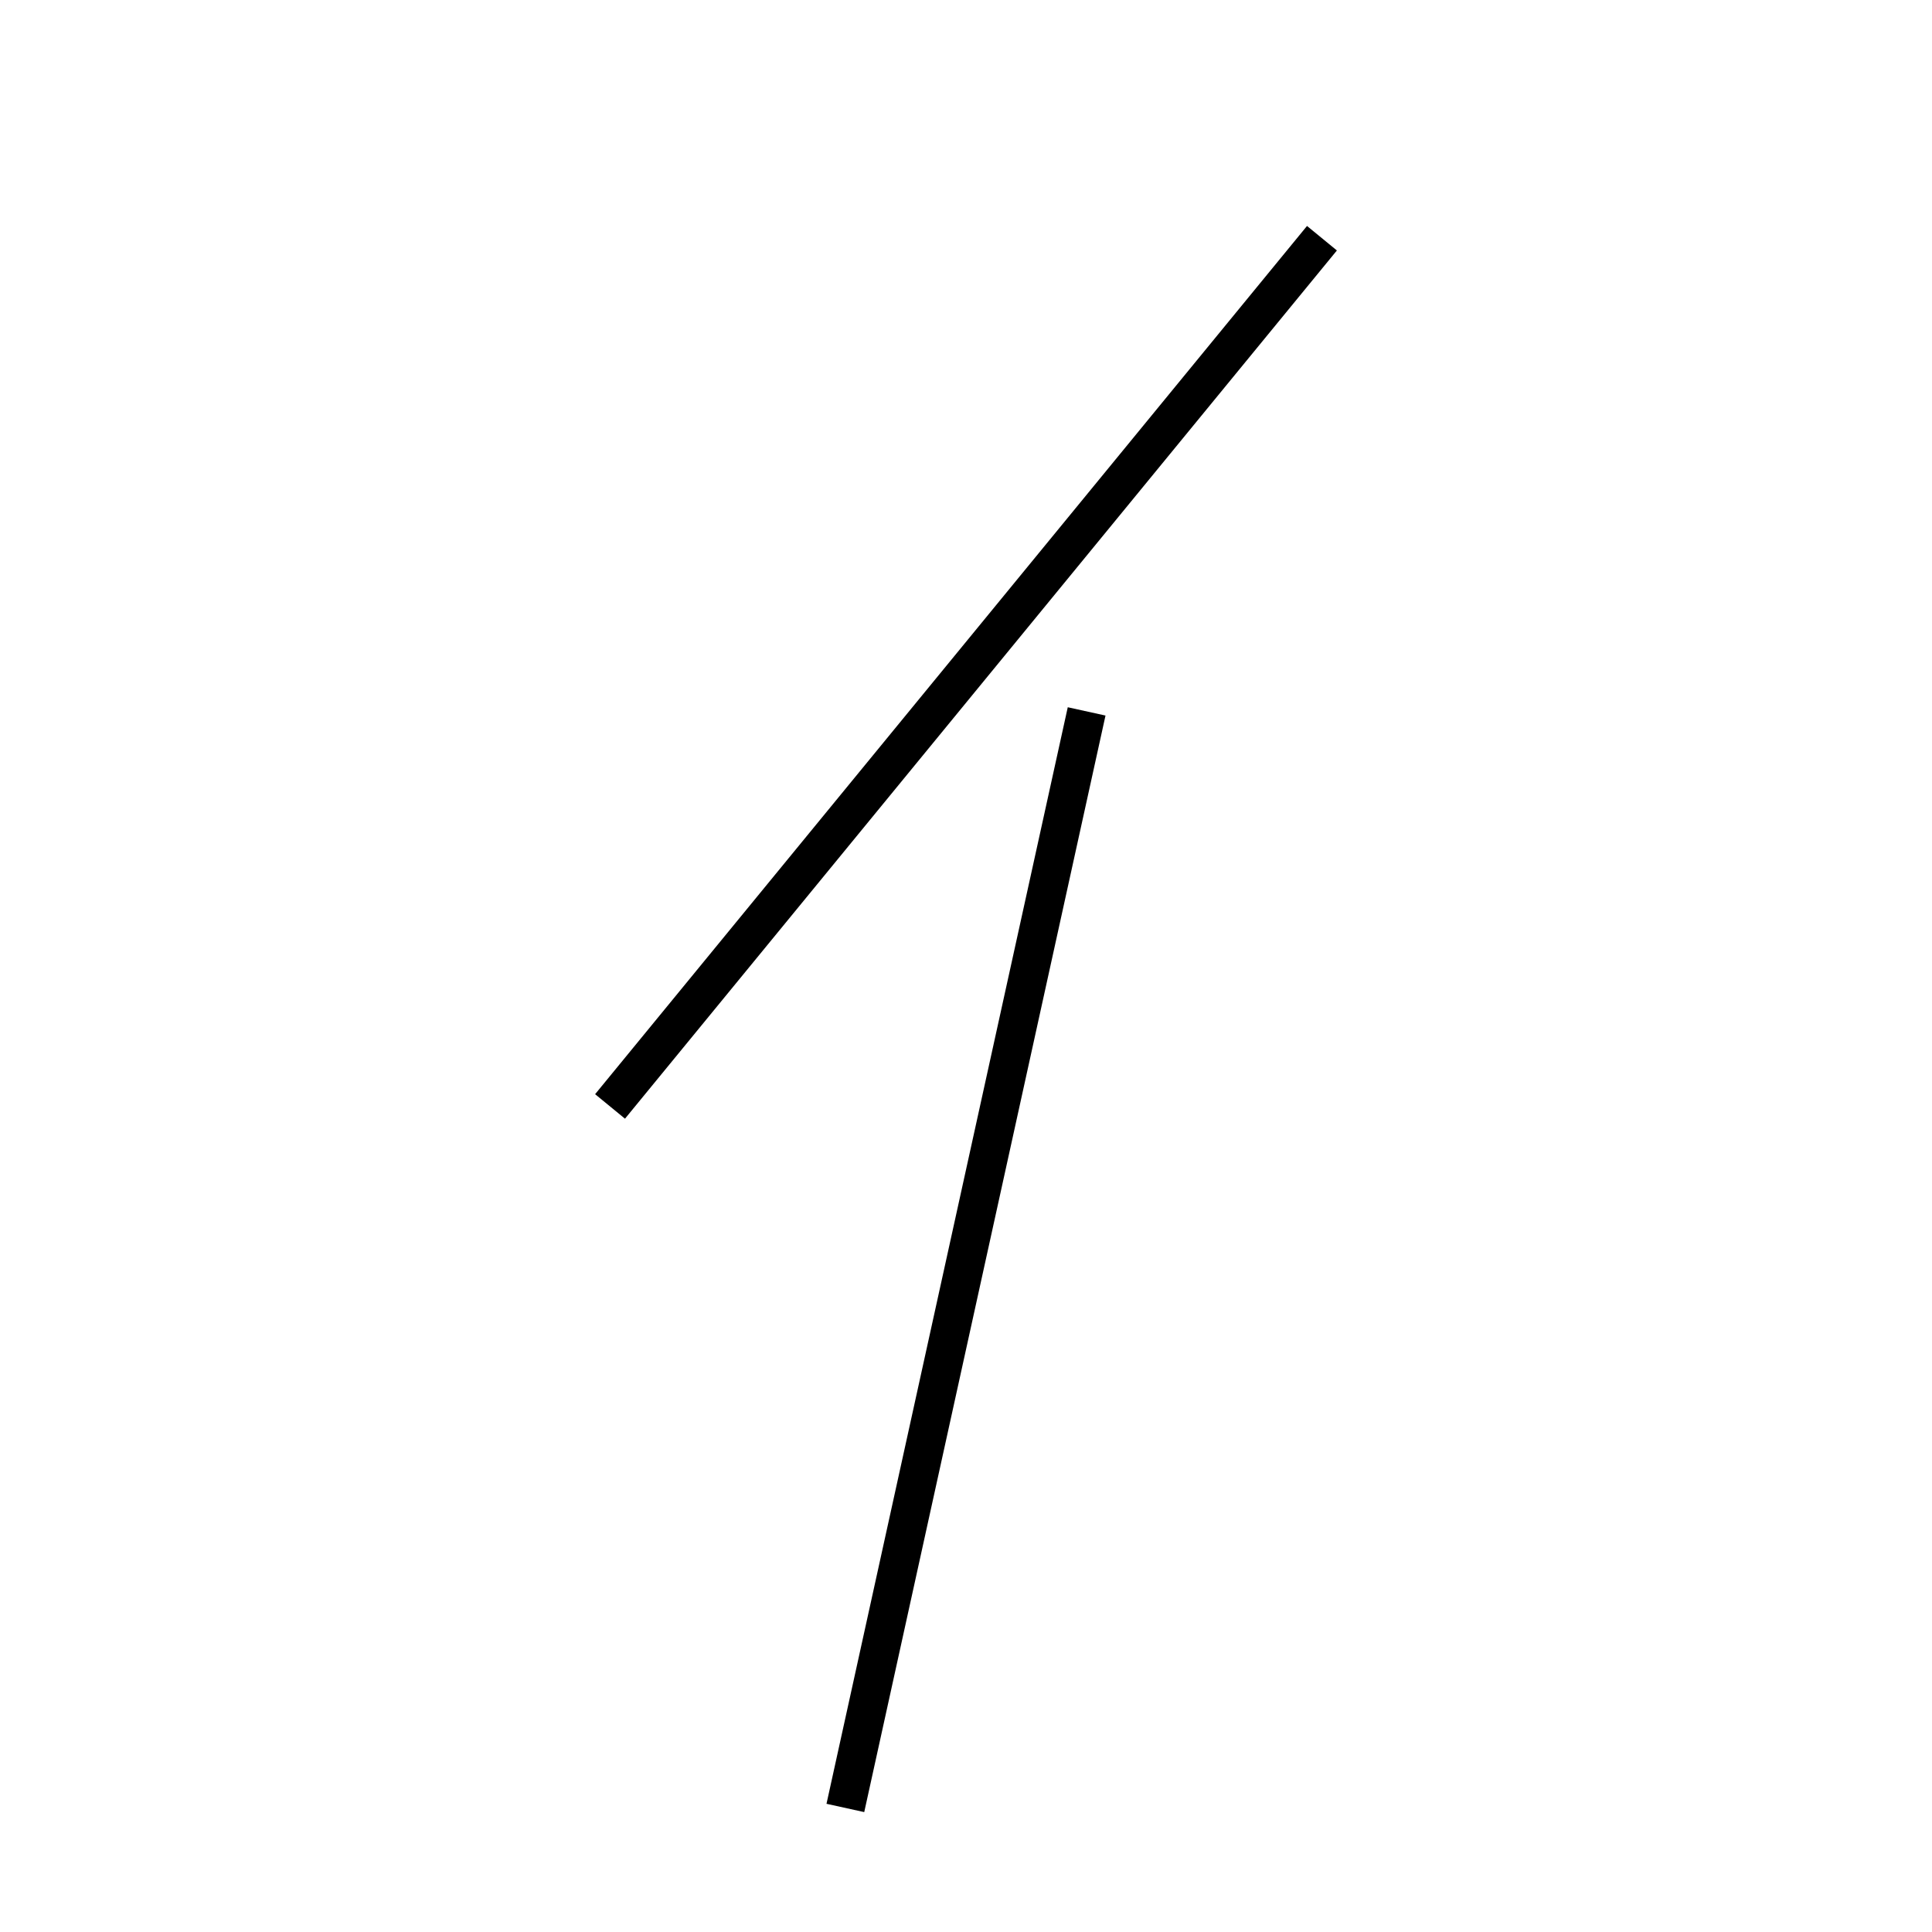
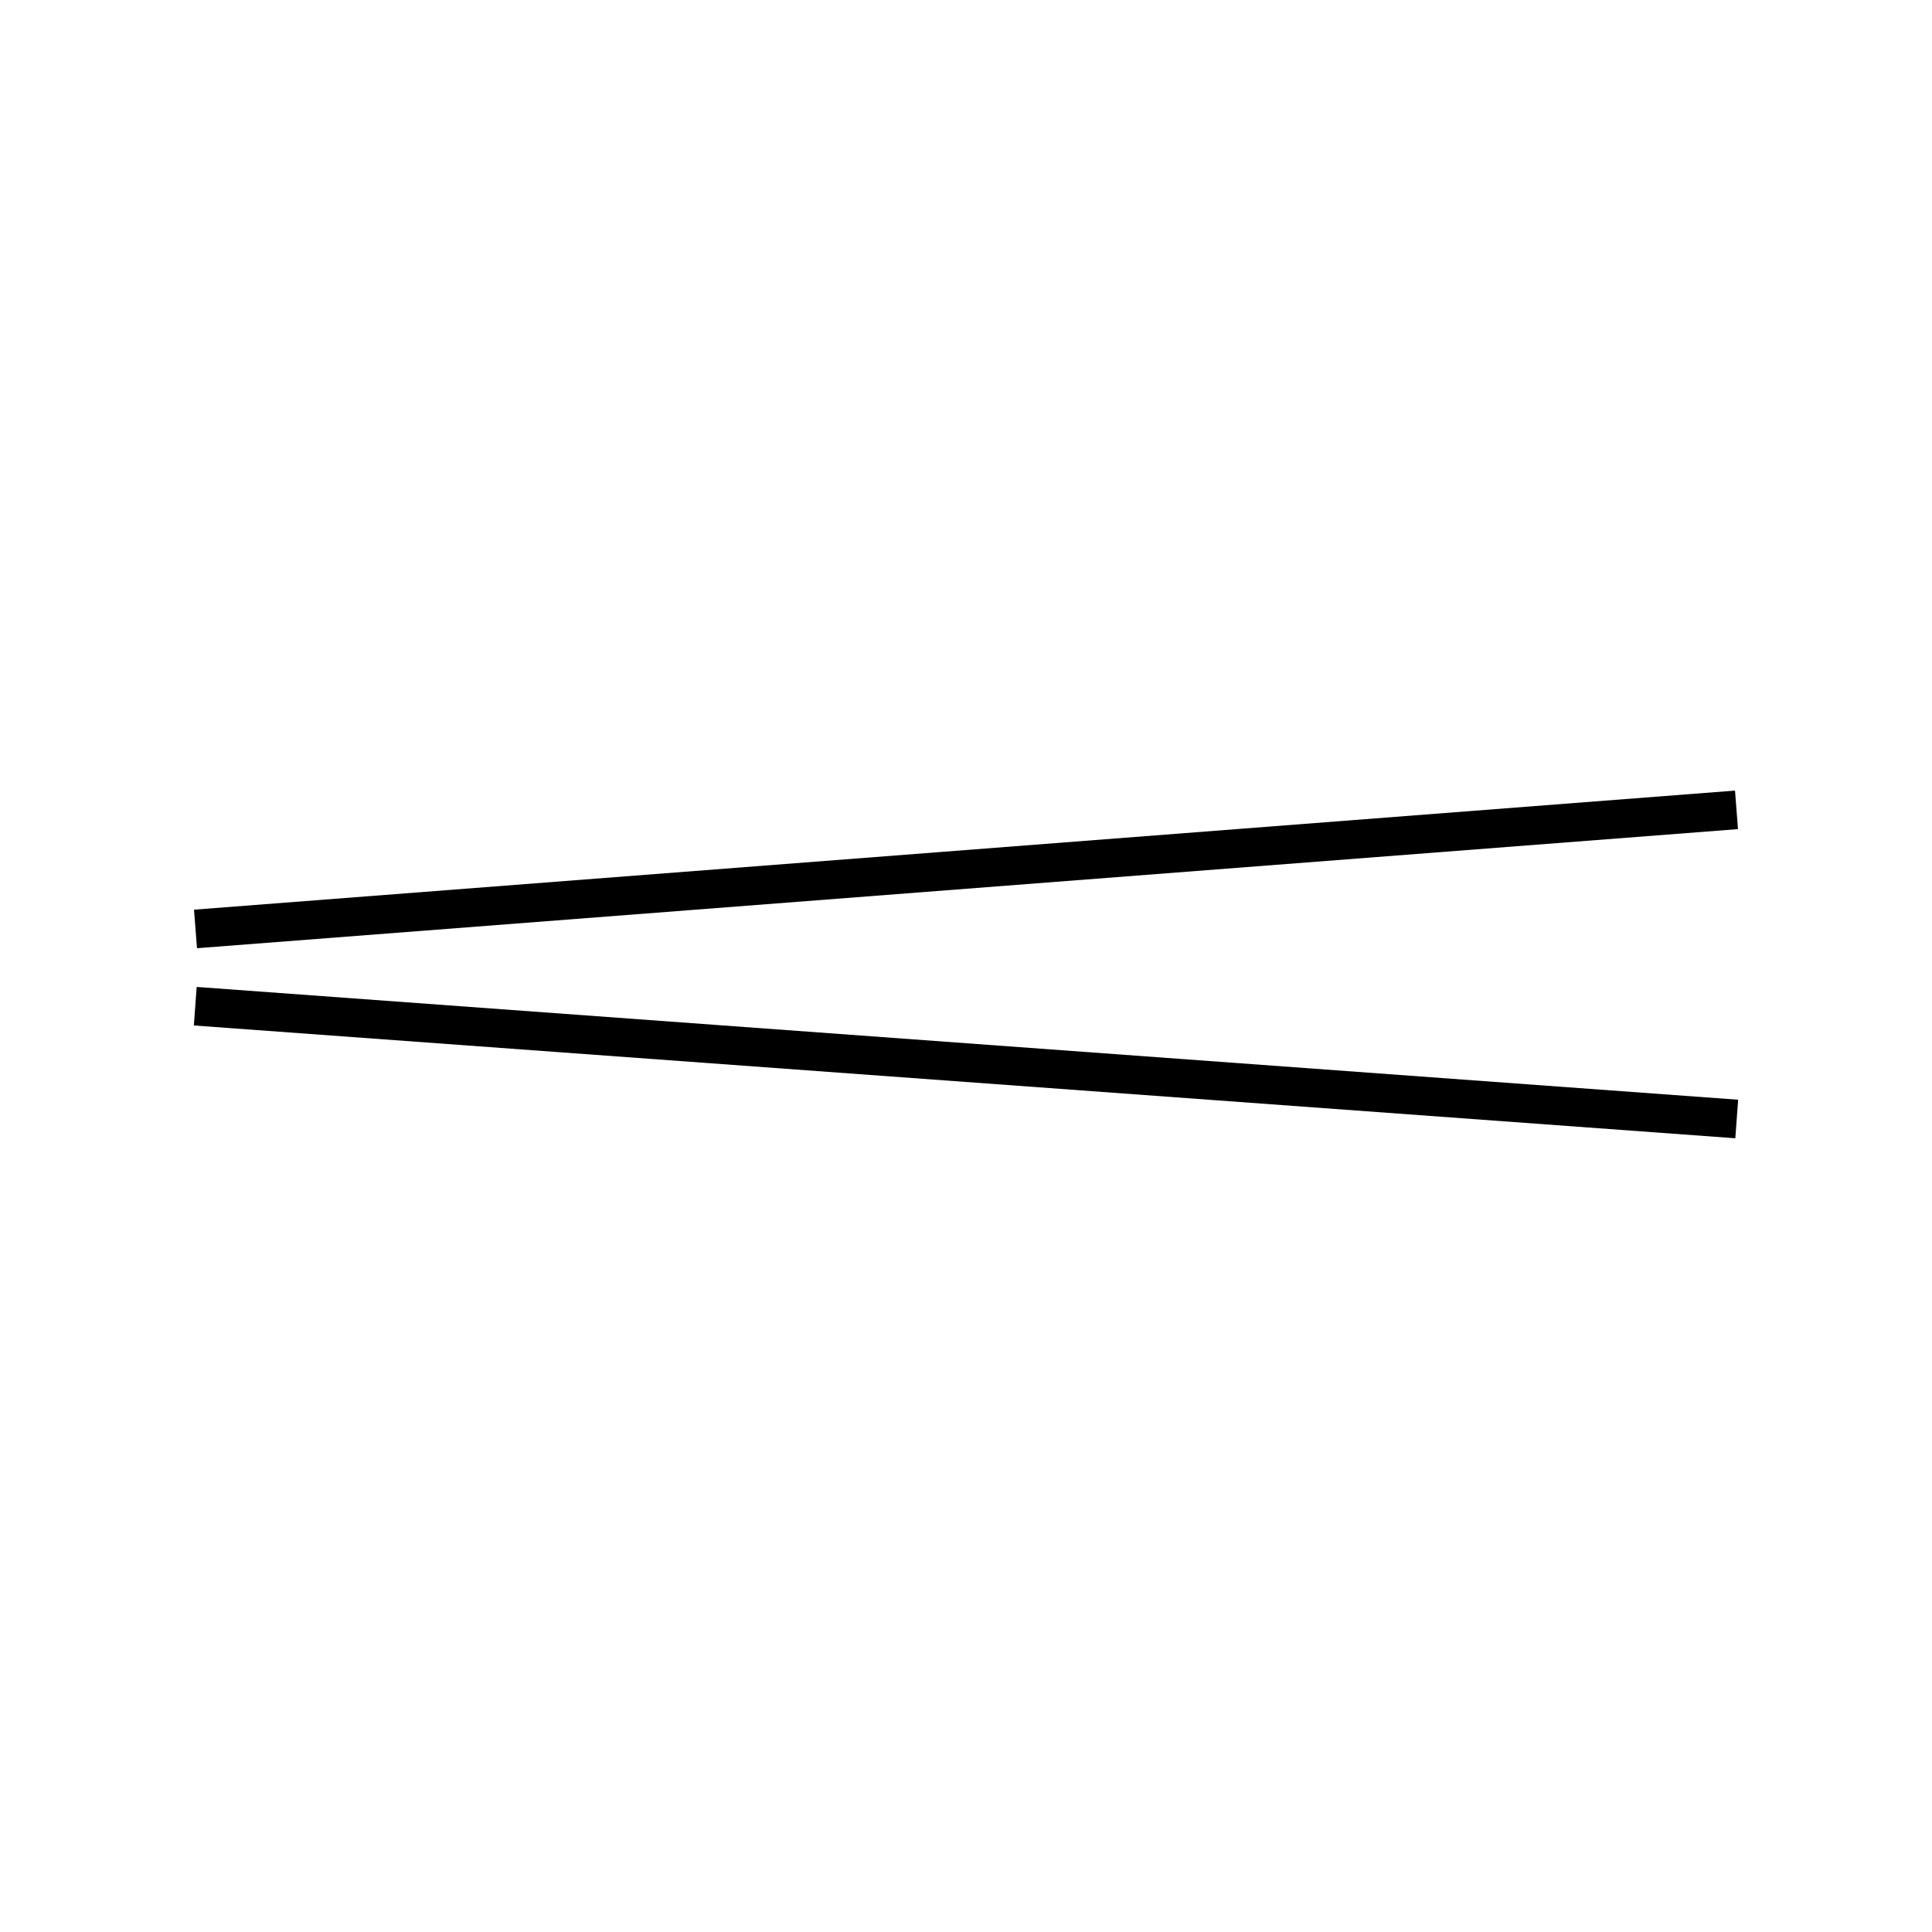
<svg xmlns="http://www.w3.org/2000/svg" height="100" width="100">
  <rect stroke-width="5" stroke="#ffffff" fill="#ffffff" height="100" width="100" y="0" x="0" />
-   <line x1="56.244" y1="36.822" x2="43.756" y2="93.579" stroke-width="2" stroke="black" />
-   <line x1="31.576" y1="57.269" x2="68.424" y2="12.33" stroke-width="2" stroke="black" />
+   <line x1="89.881" y1="41.918" x2="10.119" y2="48.082" stroke-width="2" stroke="black" />
+   <line x1="89.893" y1="57.919" x2="10.107" y2="52.081" stroke-width="2" stroke="black" />
</svg>
